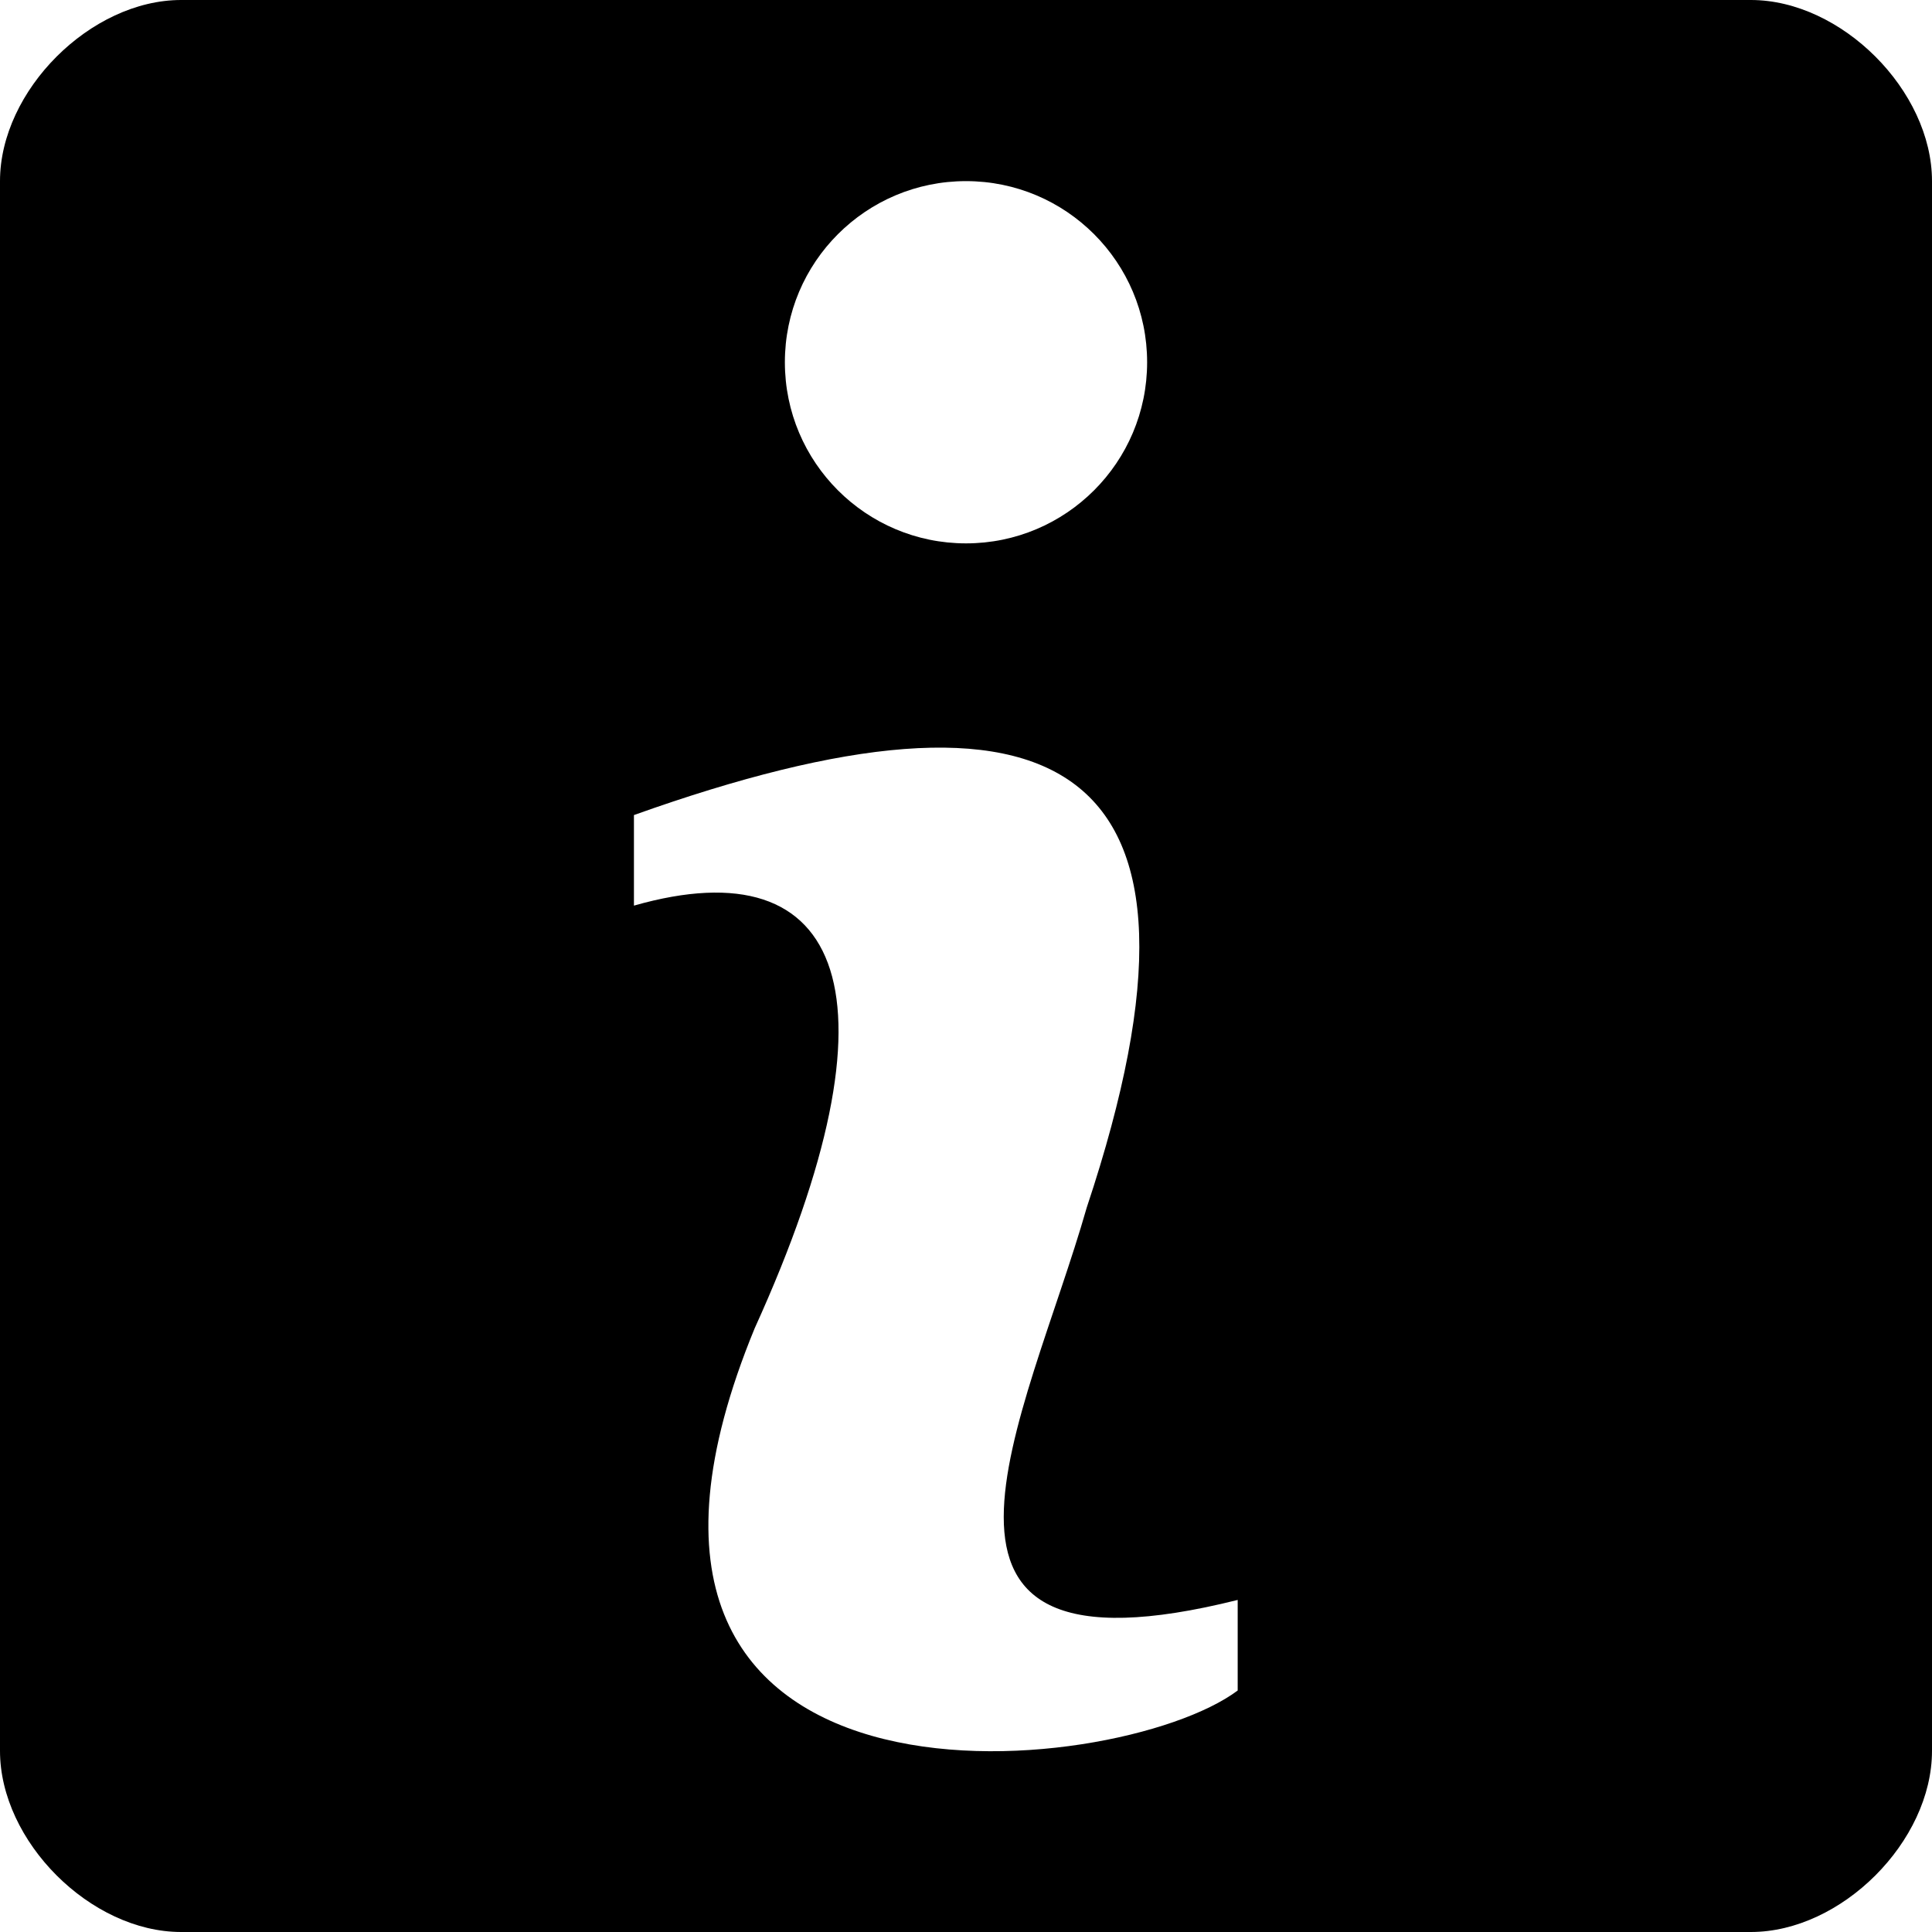
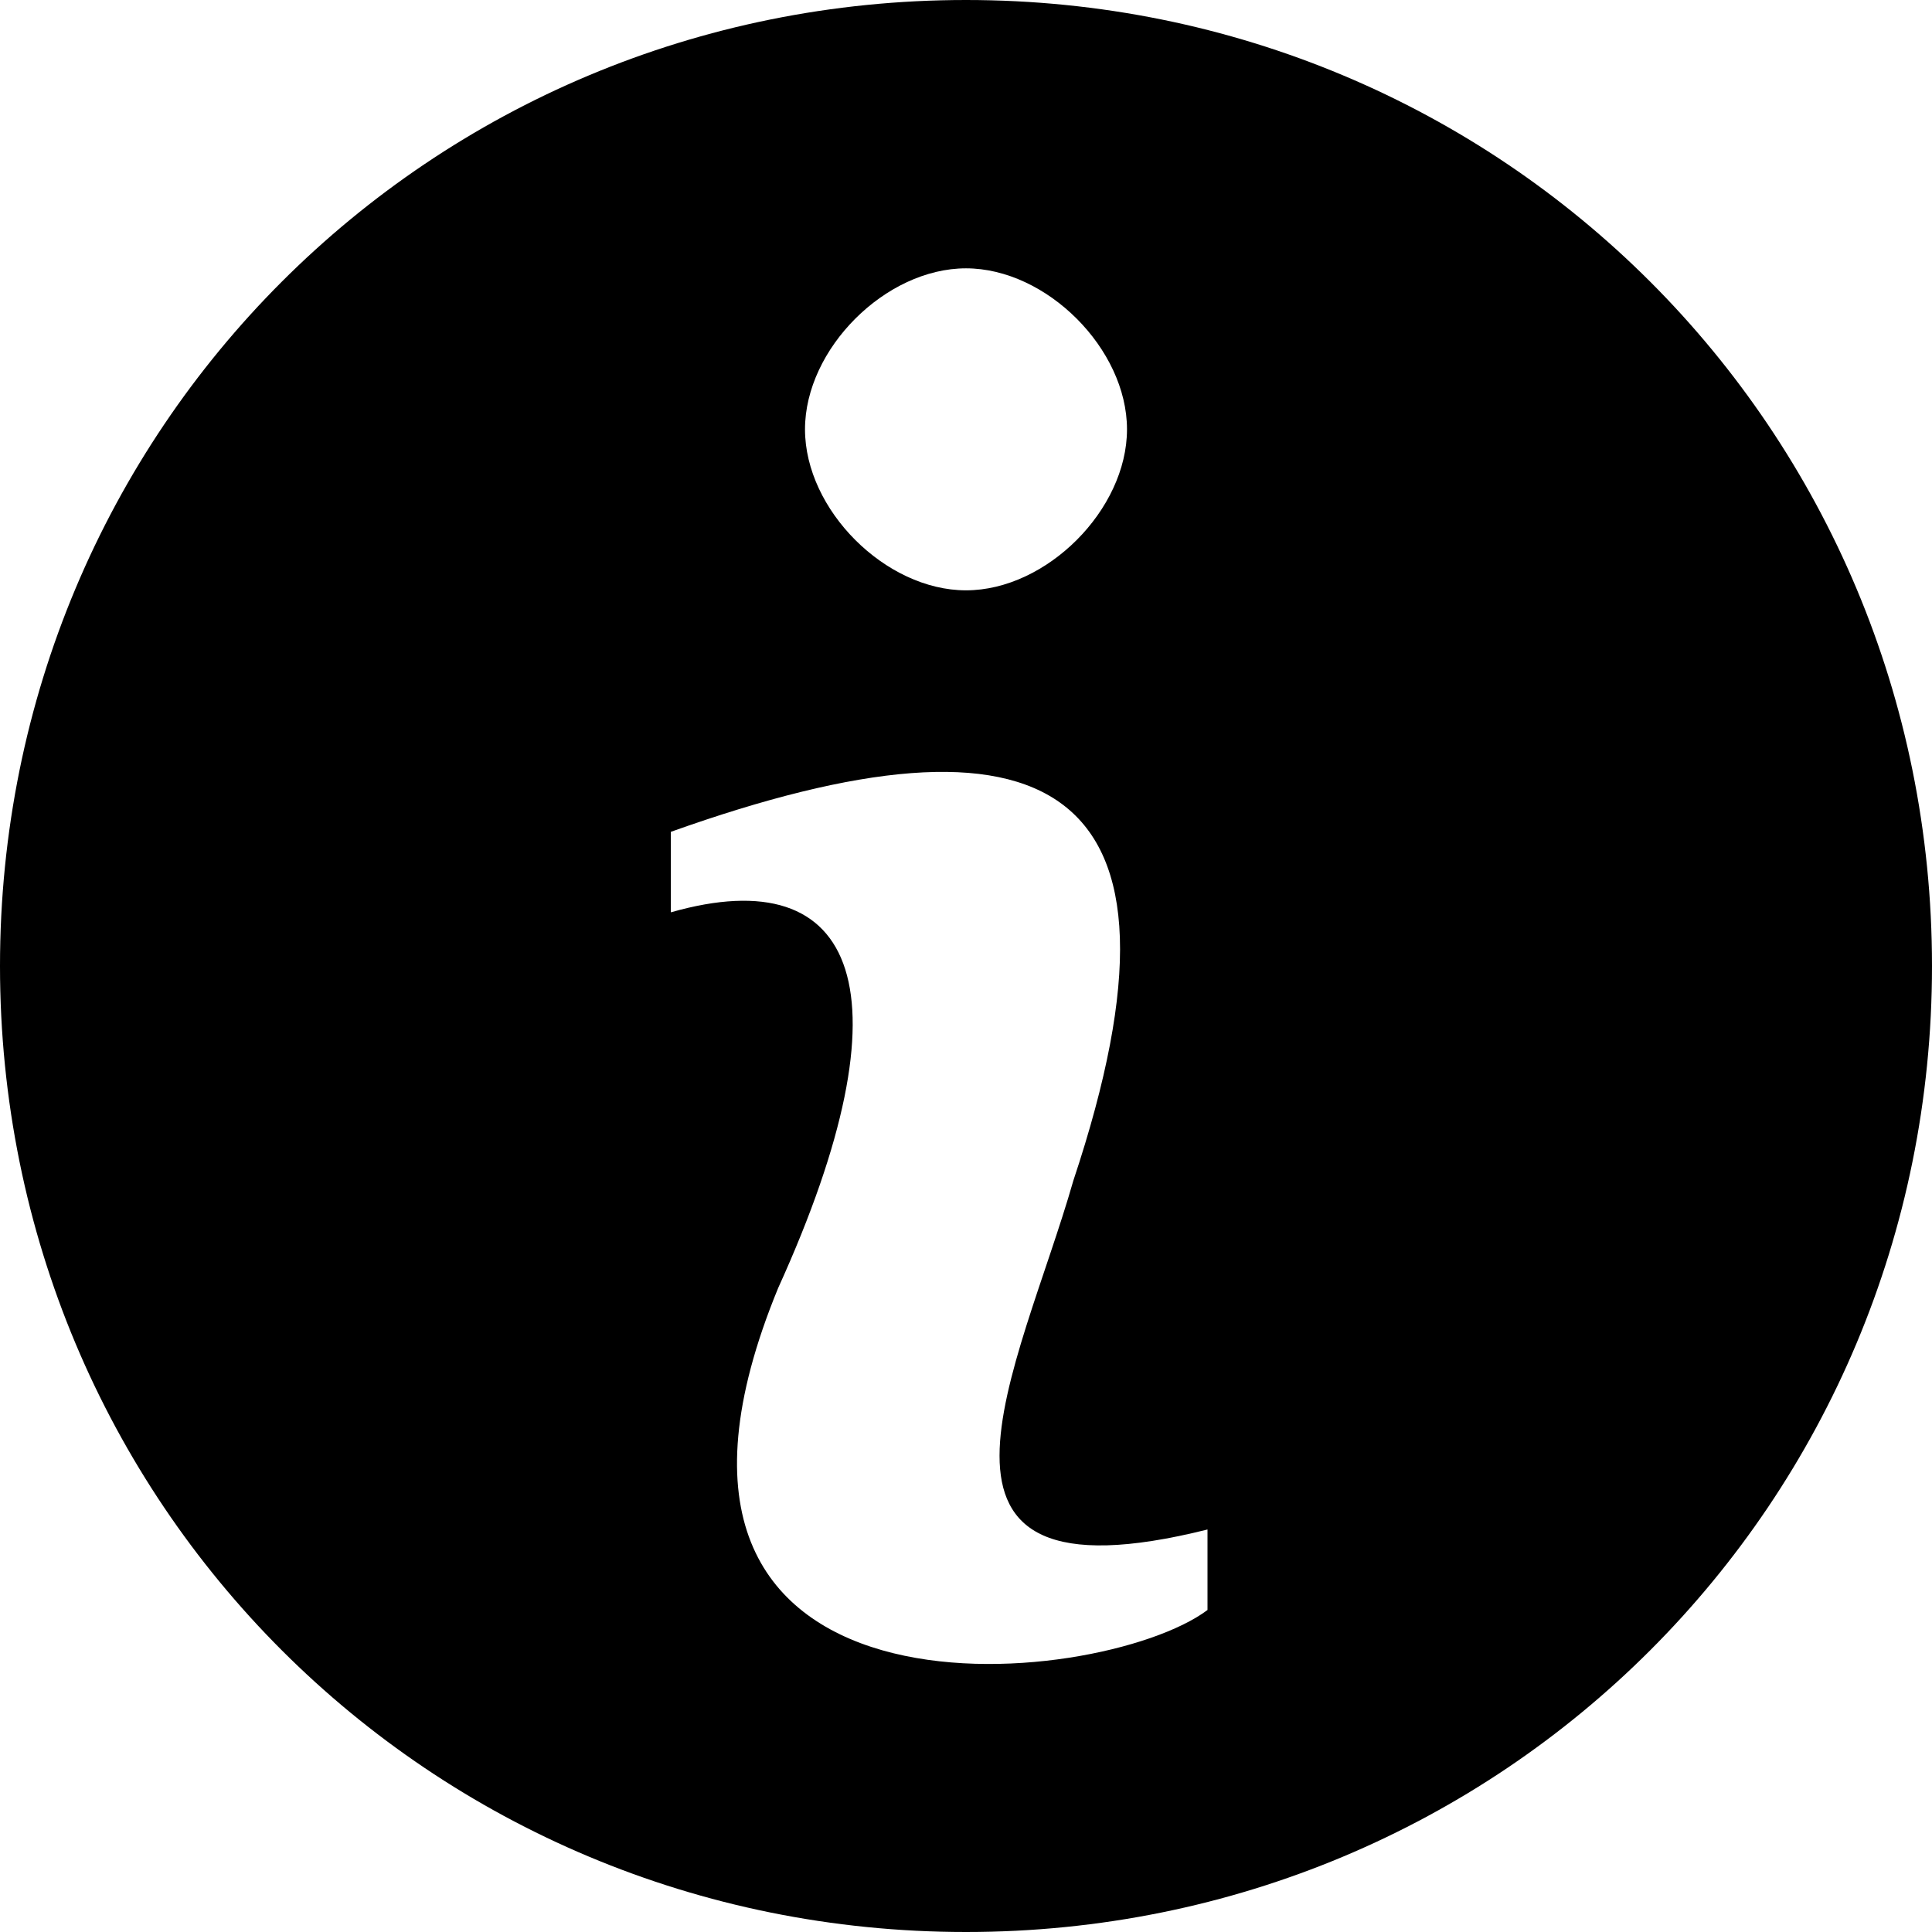
- <svg xmlns="http://www.w3.org/2000/svg" viewBox="0 0 64 64">
-   <path fill-rule="nonzero" d="M0 58V6c0-3 3-6 6-6h52c3 0 6 3 6 6v52c0 3-3 6-6 6H6c-3 0-6-3-6-6ZM32 6a6 6 0 1 0 0 12 6 6 0 0 0 0-12ZM21 27v3c7-2 9 3 4 14-7 17 12 15 16 12v-3c-12 3-7-6-5-13 5-15-1-18-15-13Z" />
+ <svg xmlns="http://www.w3.org/2000/svg" viewBox="0 0 72 72">
+   <path fill-rule="nonzero" d="M36 0c20 0 36 16 36 36S56 72 36 72 0 56 0 36 16 0 36 0ZM25 31v3c7-2 9 3 4 14-7 17 12 15 16 12v-3c-12 3-7-6-5-13 5-15-1-18-15-13Zm11-21c-3 0-6 3-6 6s3 6 6 6 6-3 6-6-3-6-6-6Z" />
</svg>
